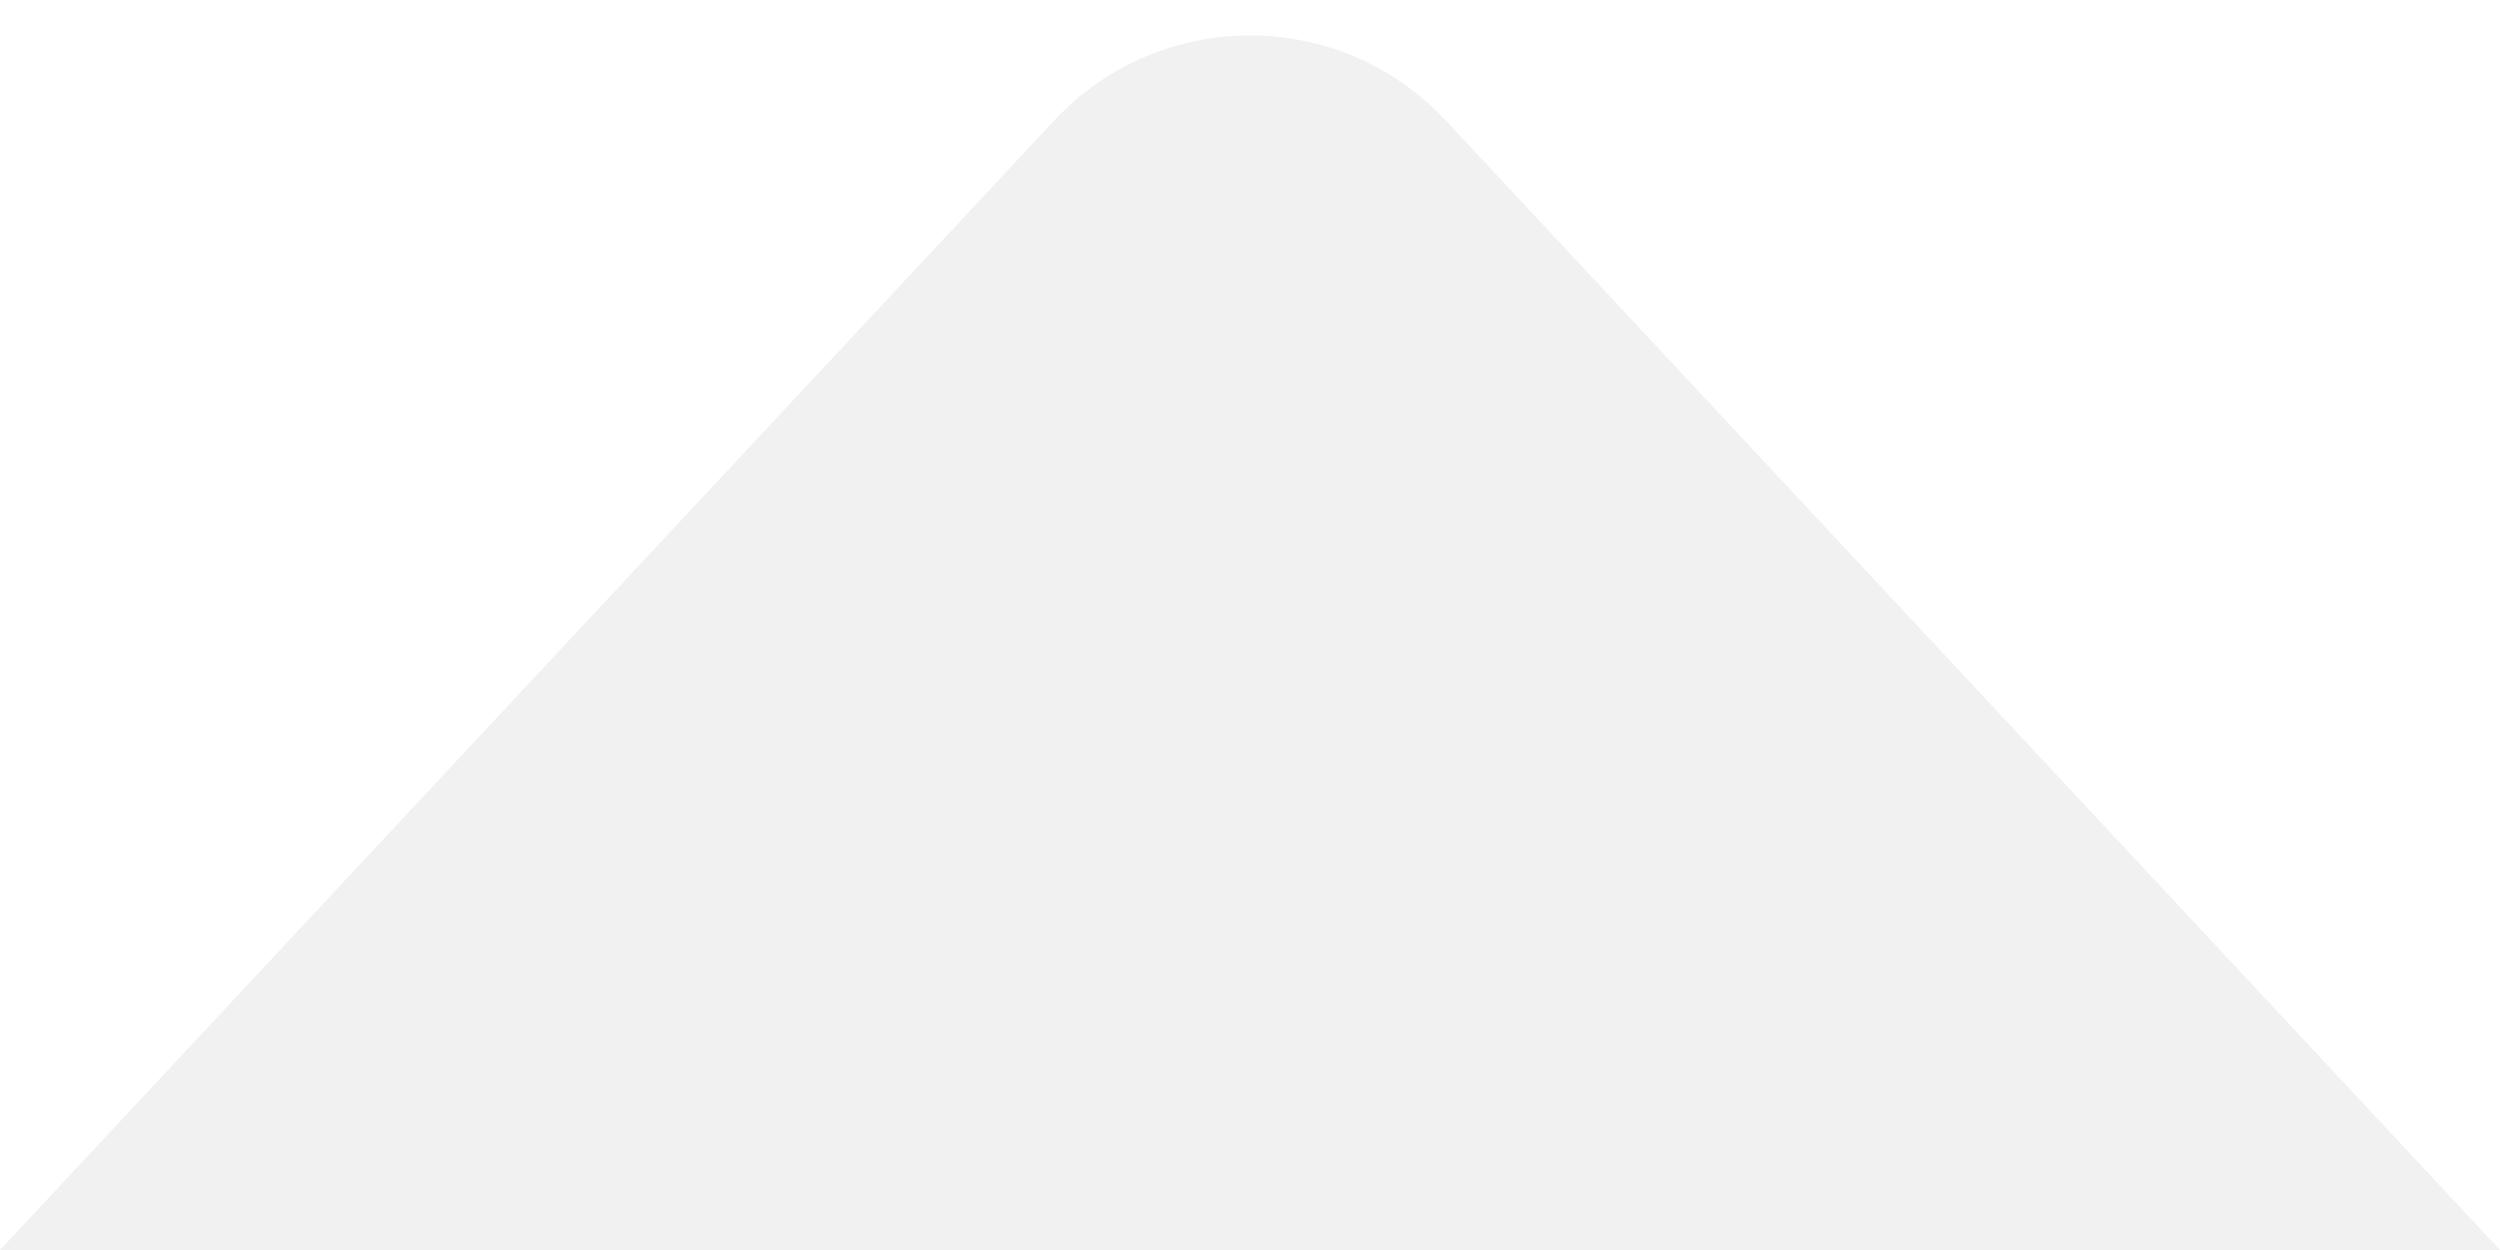
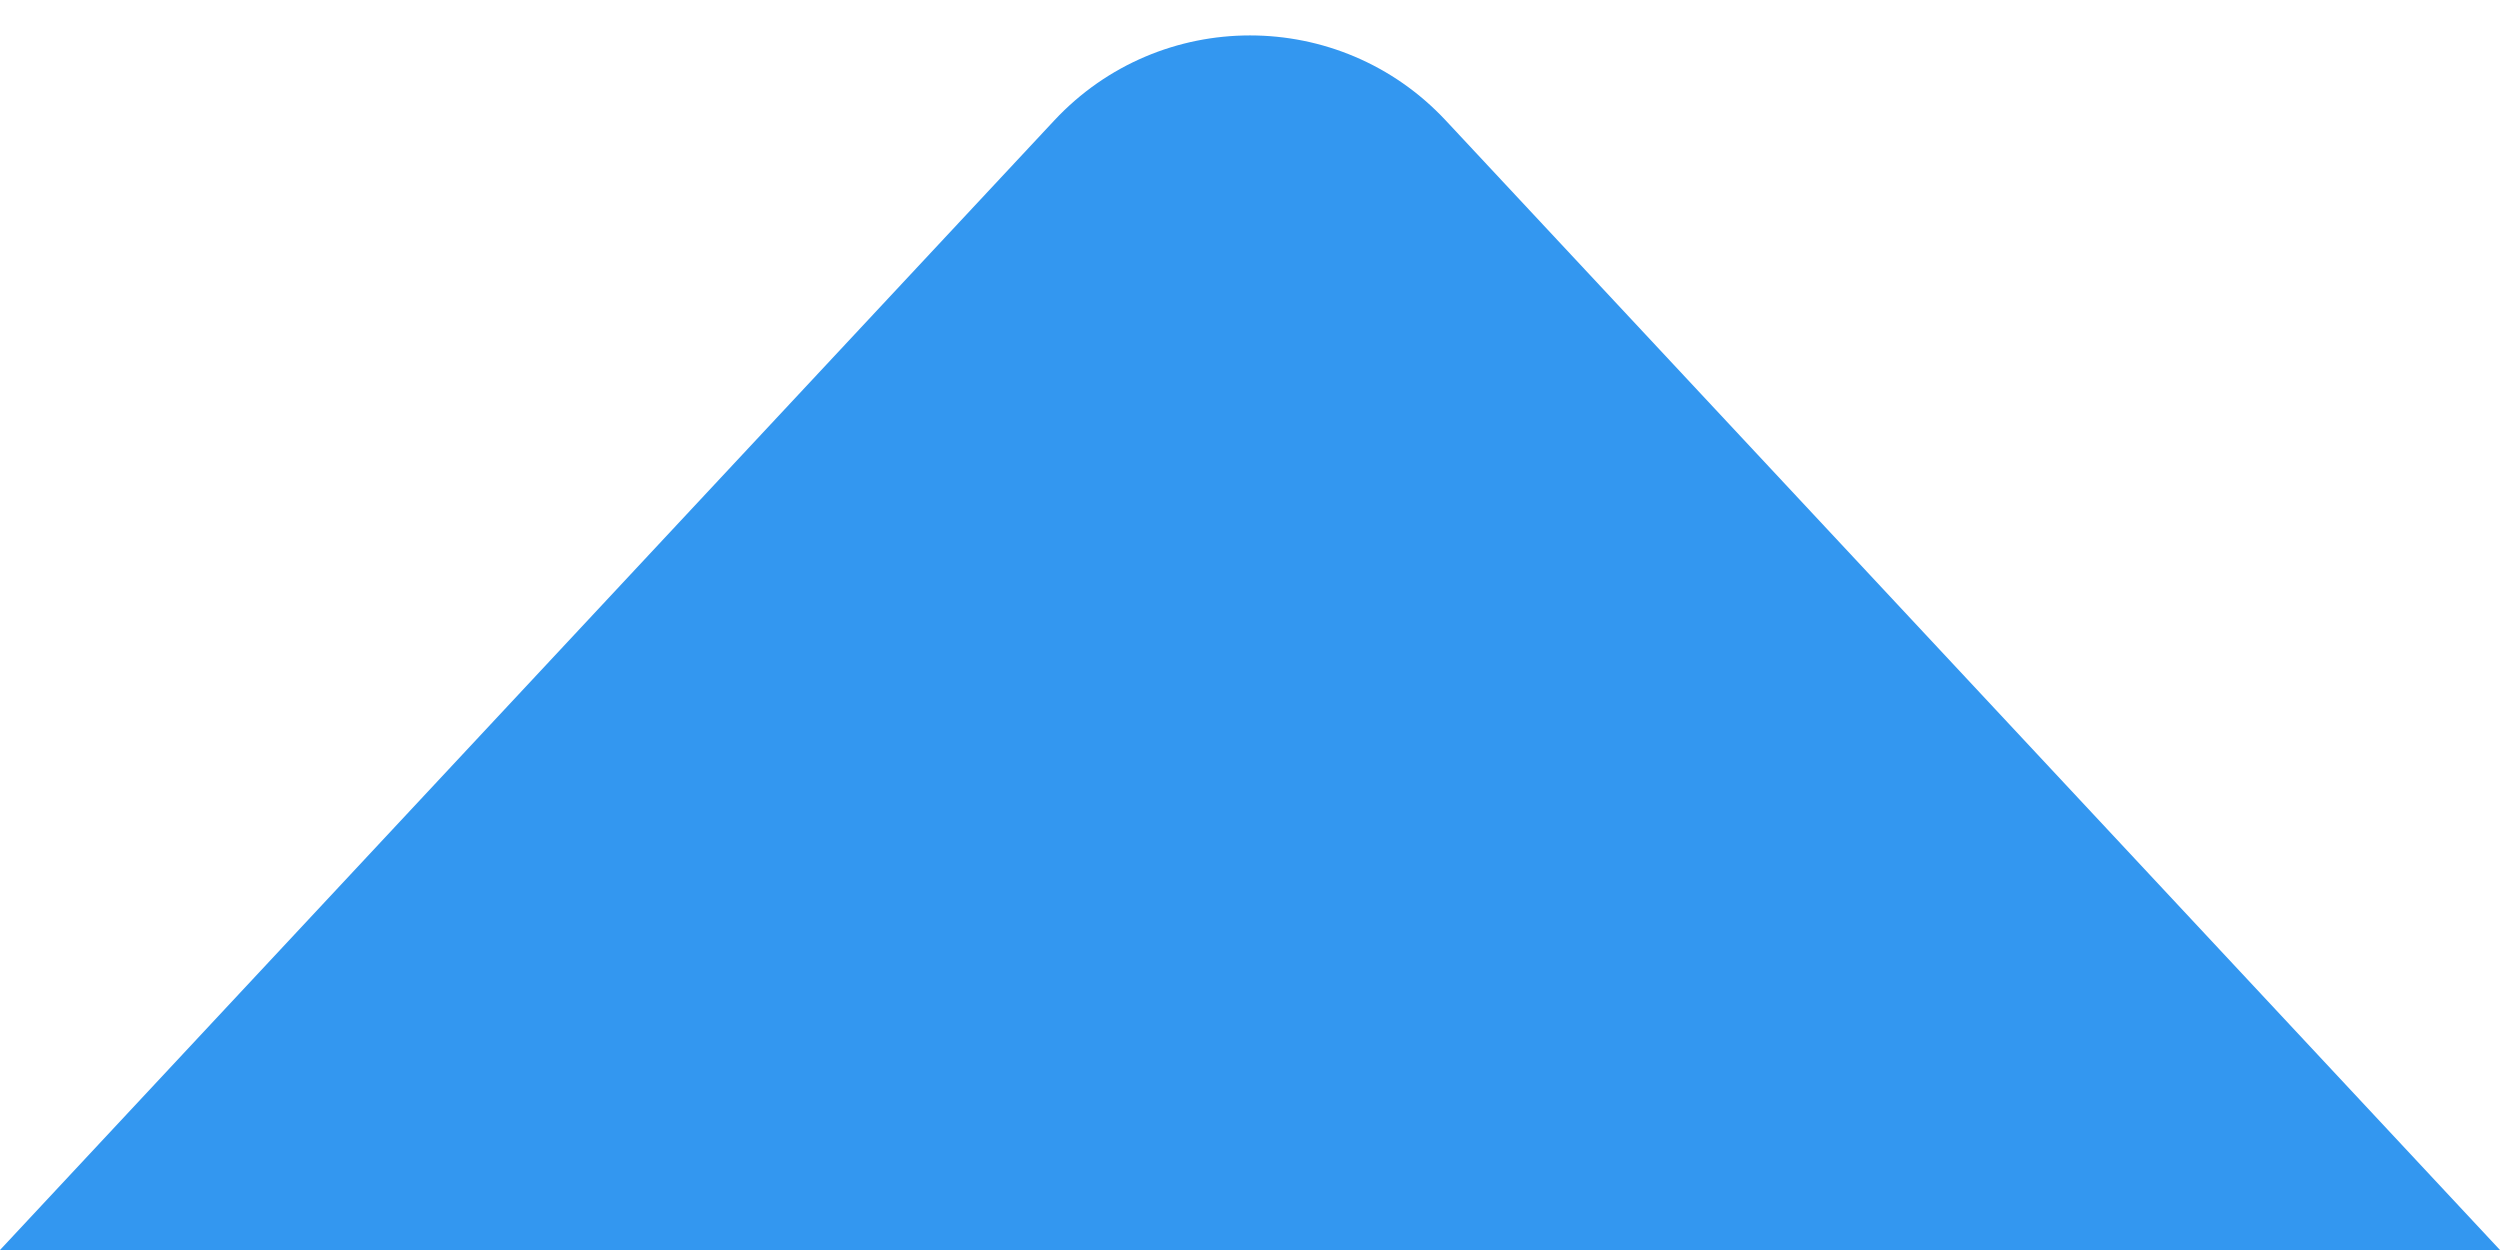
<svg xmlns="http://www.w3.org/2000/svg" width="56" height="28" viewBox="0 0 56 28" fill="none">
-   <path d="M23.614 2.7L0 28H56L32.386 2.7C30.014 0.158 25.986 0.158 23.614 2.7Z" fill="#F1F1F1" />
+   <path d="M23.614 2.7L0 28H56L32.386 2.7C30.014 0.158 25.986 0.158 23.614 2.7Z" fill="#3397f0" />
</svg>
